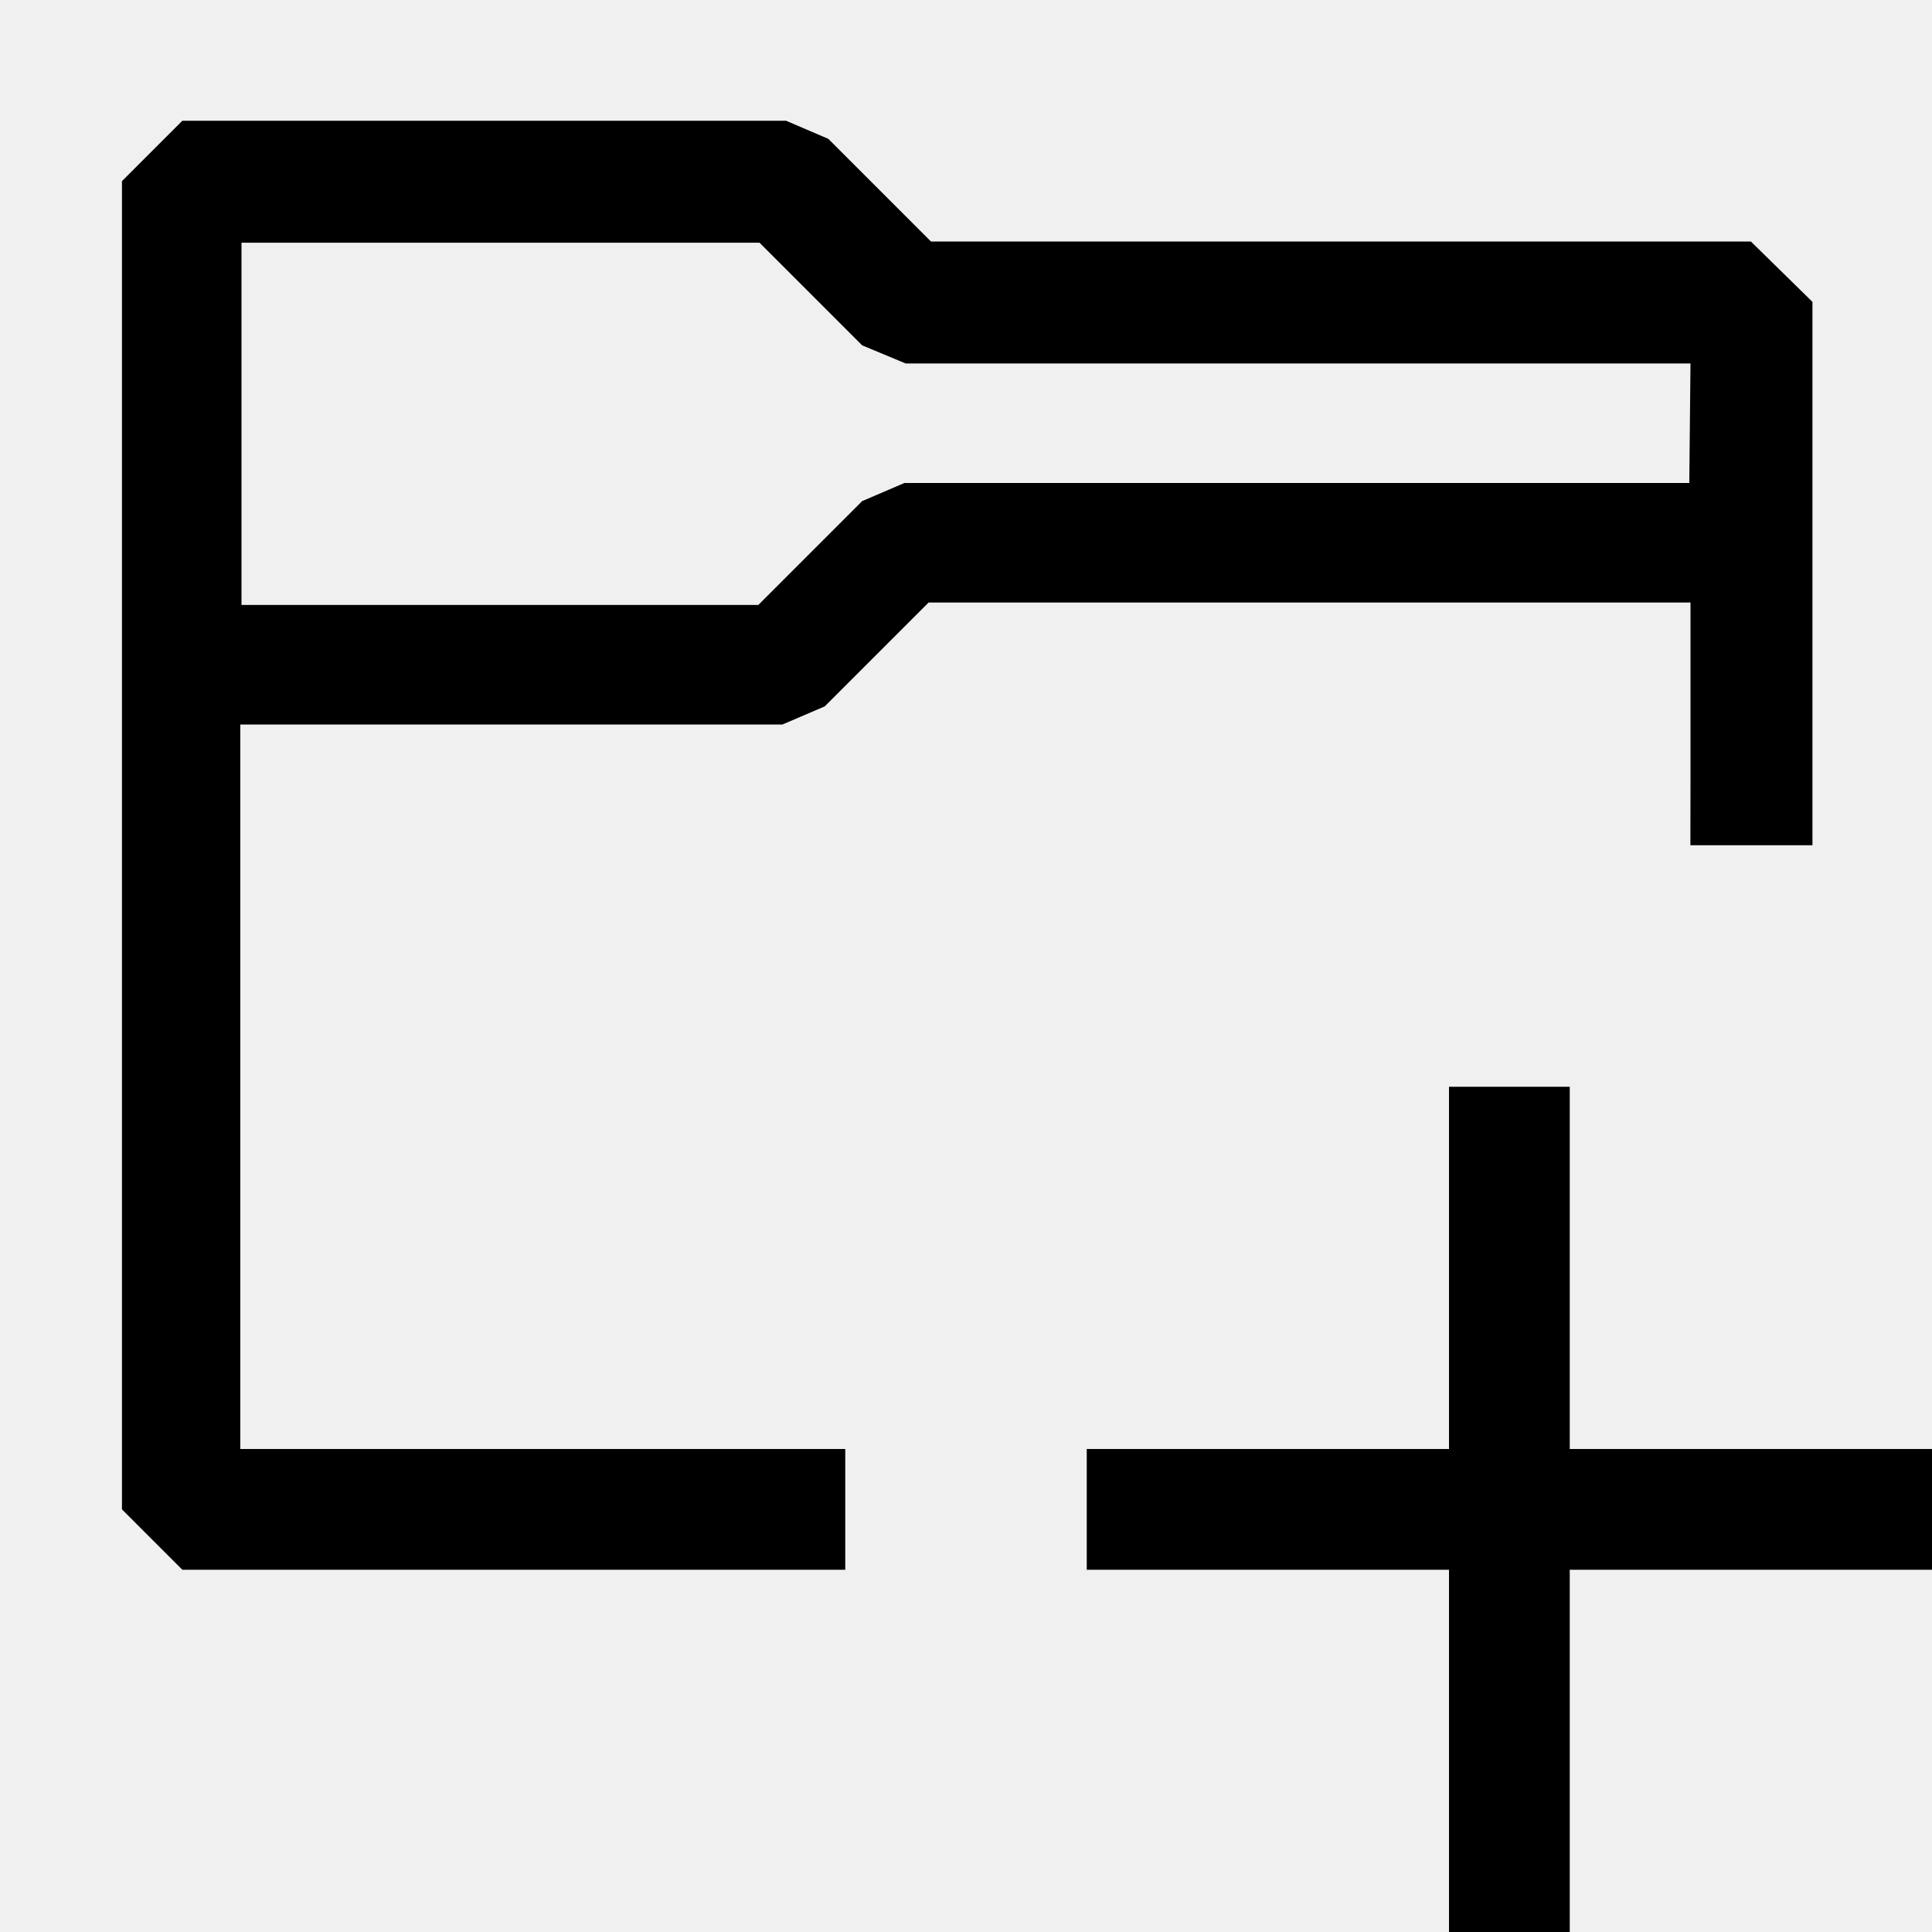
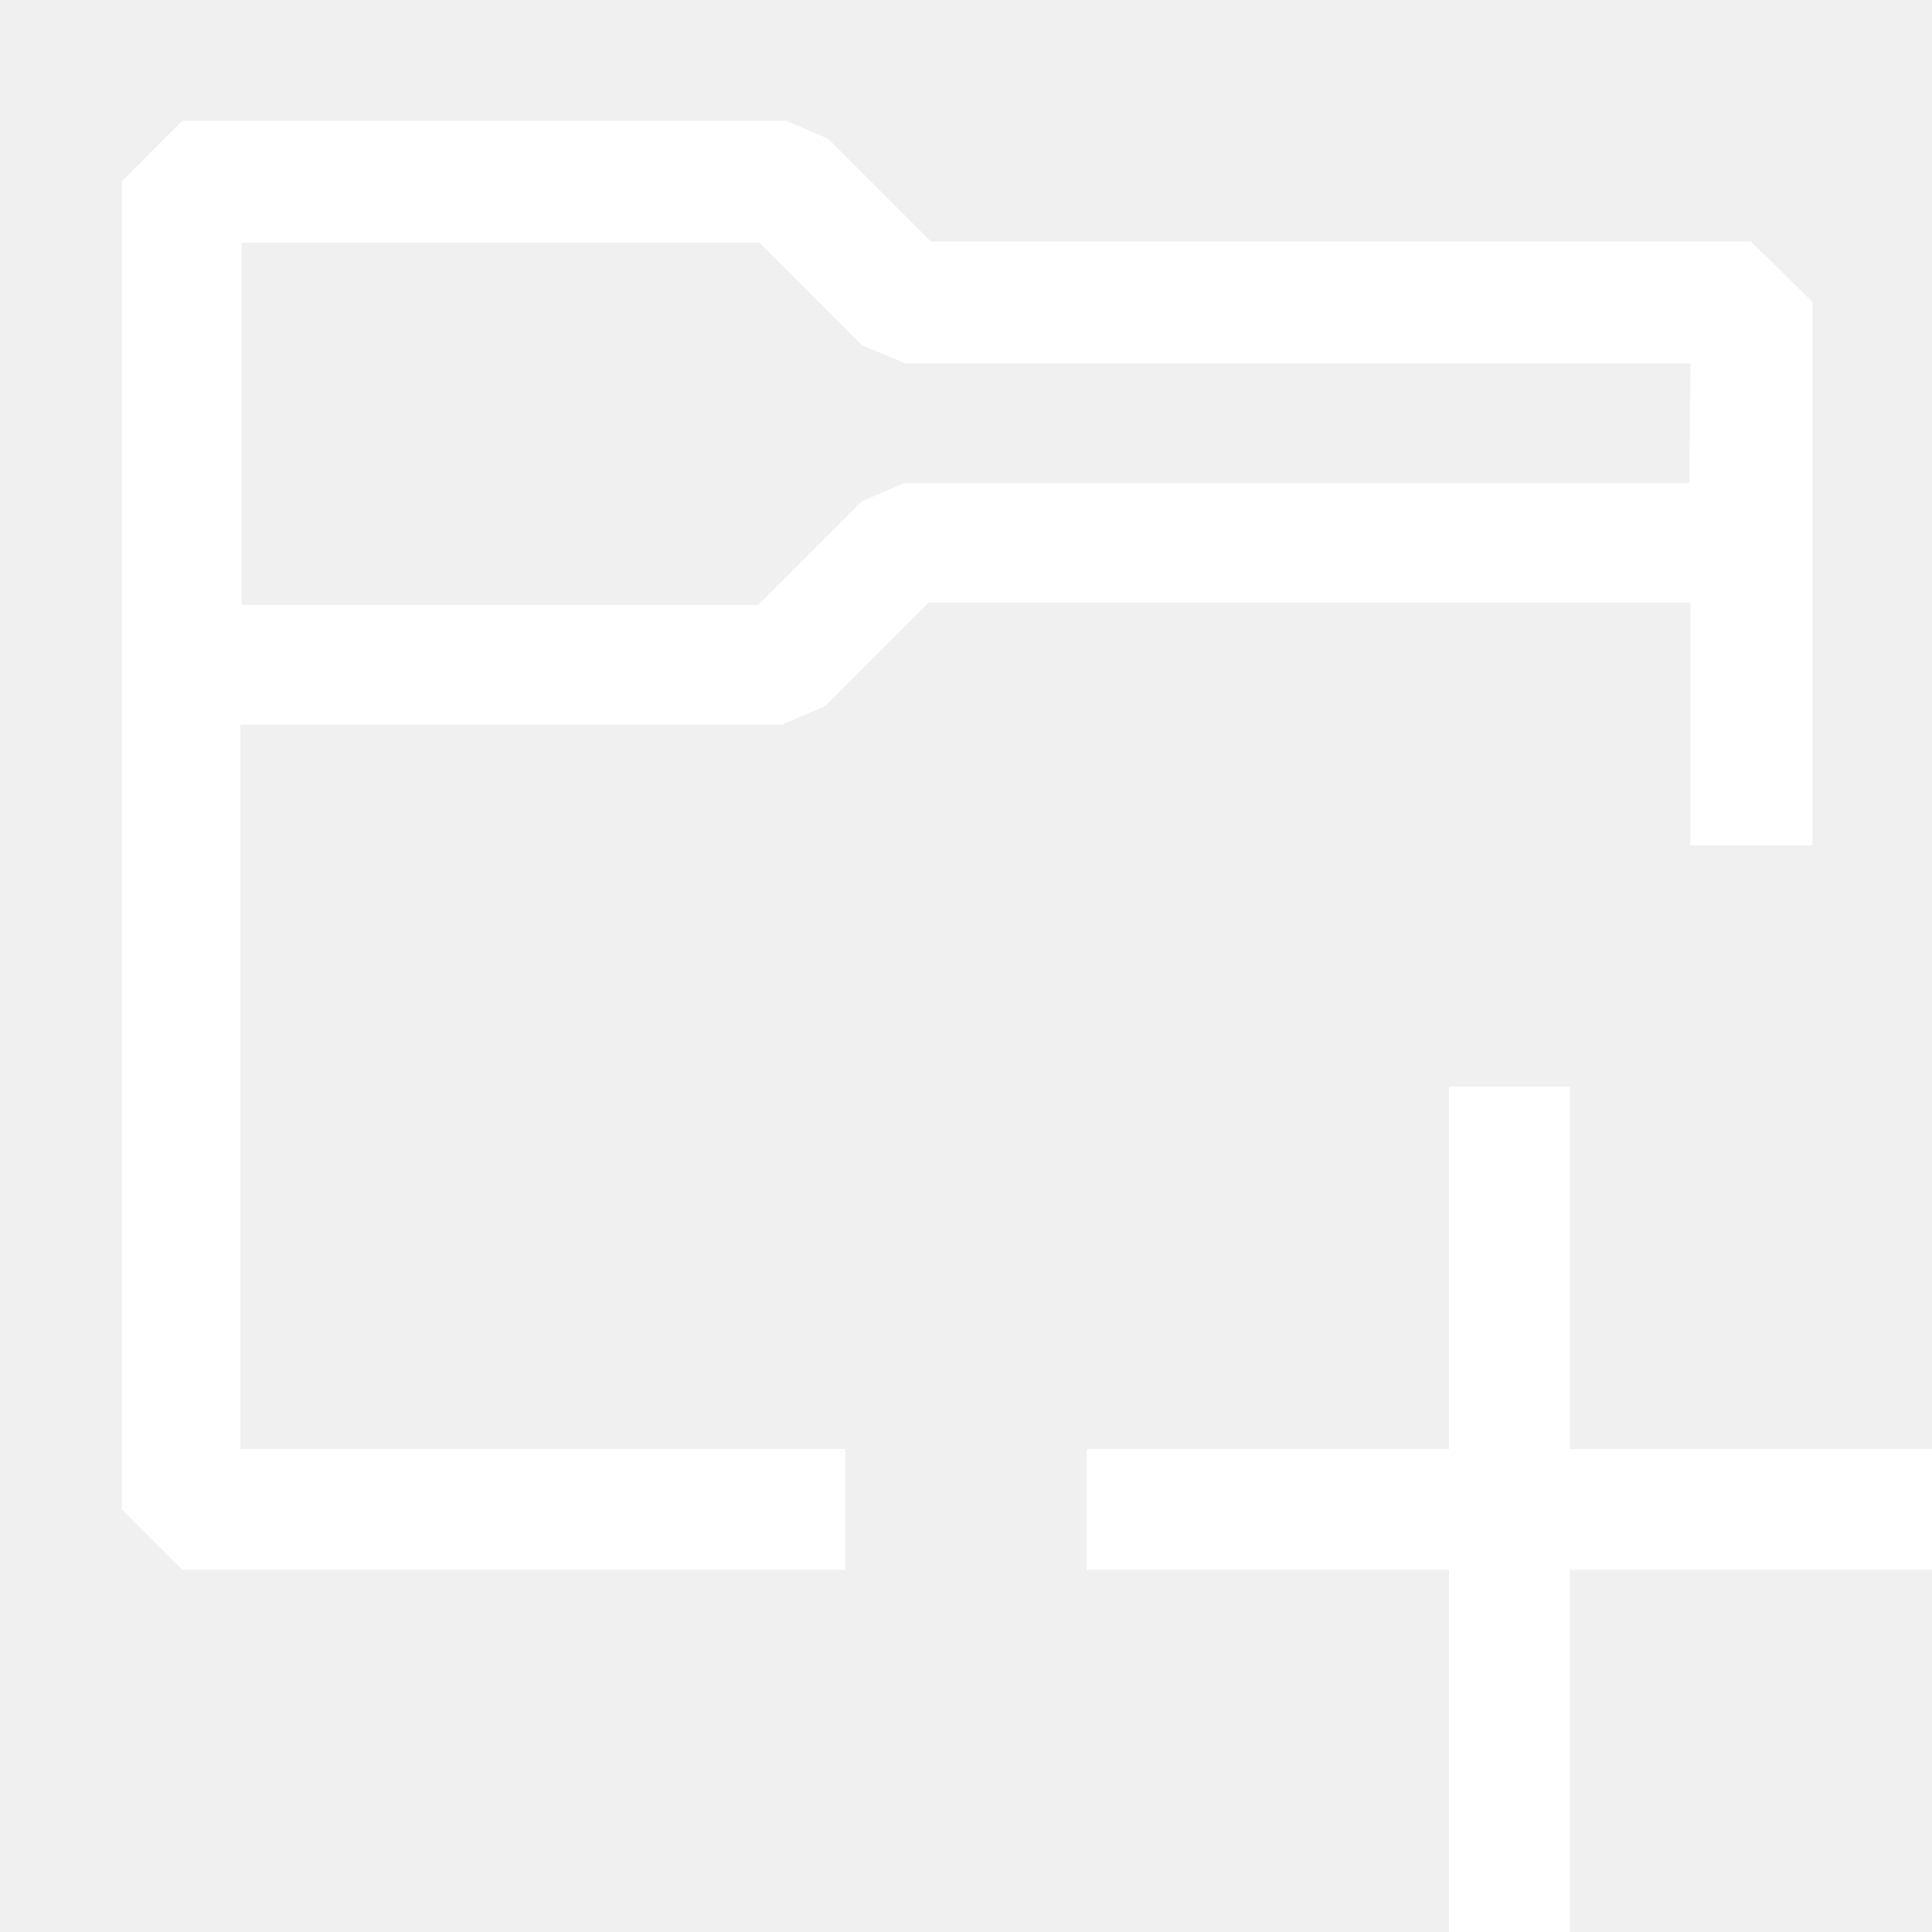
- <svg xmlns="http://www.w3.org/2000/svg" width="64px" height="64px" viewBox="0 0 16 16" fill="#000000">
+ <svg xmlns="http://www.w3.org/2000/svg" width="64px" height="64px" viewBox="0 0 16 16" fill="#FFFFFF">
  <g id="SVGRepo_bgCarrier" stroke-width="0" />
  <g id="SVGRepo_tracerCarrier" stroke-linecap="round" stroke-linejoin="round" />
  <g id="SVGRepo_iconCarrier">
    <path fill-rule="evenodd" clip-rule="evenodd" d="M14.5 2H7.71l-.85-.85L6.51 1h-5l-.5.5v11l.5.5H7v-1H1.99V6h4.49l.35-.15.86-.86H14v1.5l-.001.51h1.011V2.5L14.5 2zm-.51 2h-6.5l-.35.15-.86.86H2v-3h4.29l.85.85.36.15H14l-.01.99zM13 16h-1v-3H9v-1h3V9h1v3h3v1h-3v3z" />
  </g>
</svg>
